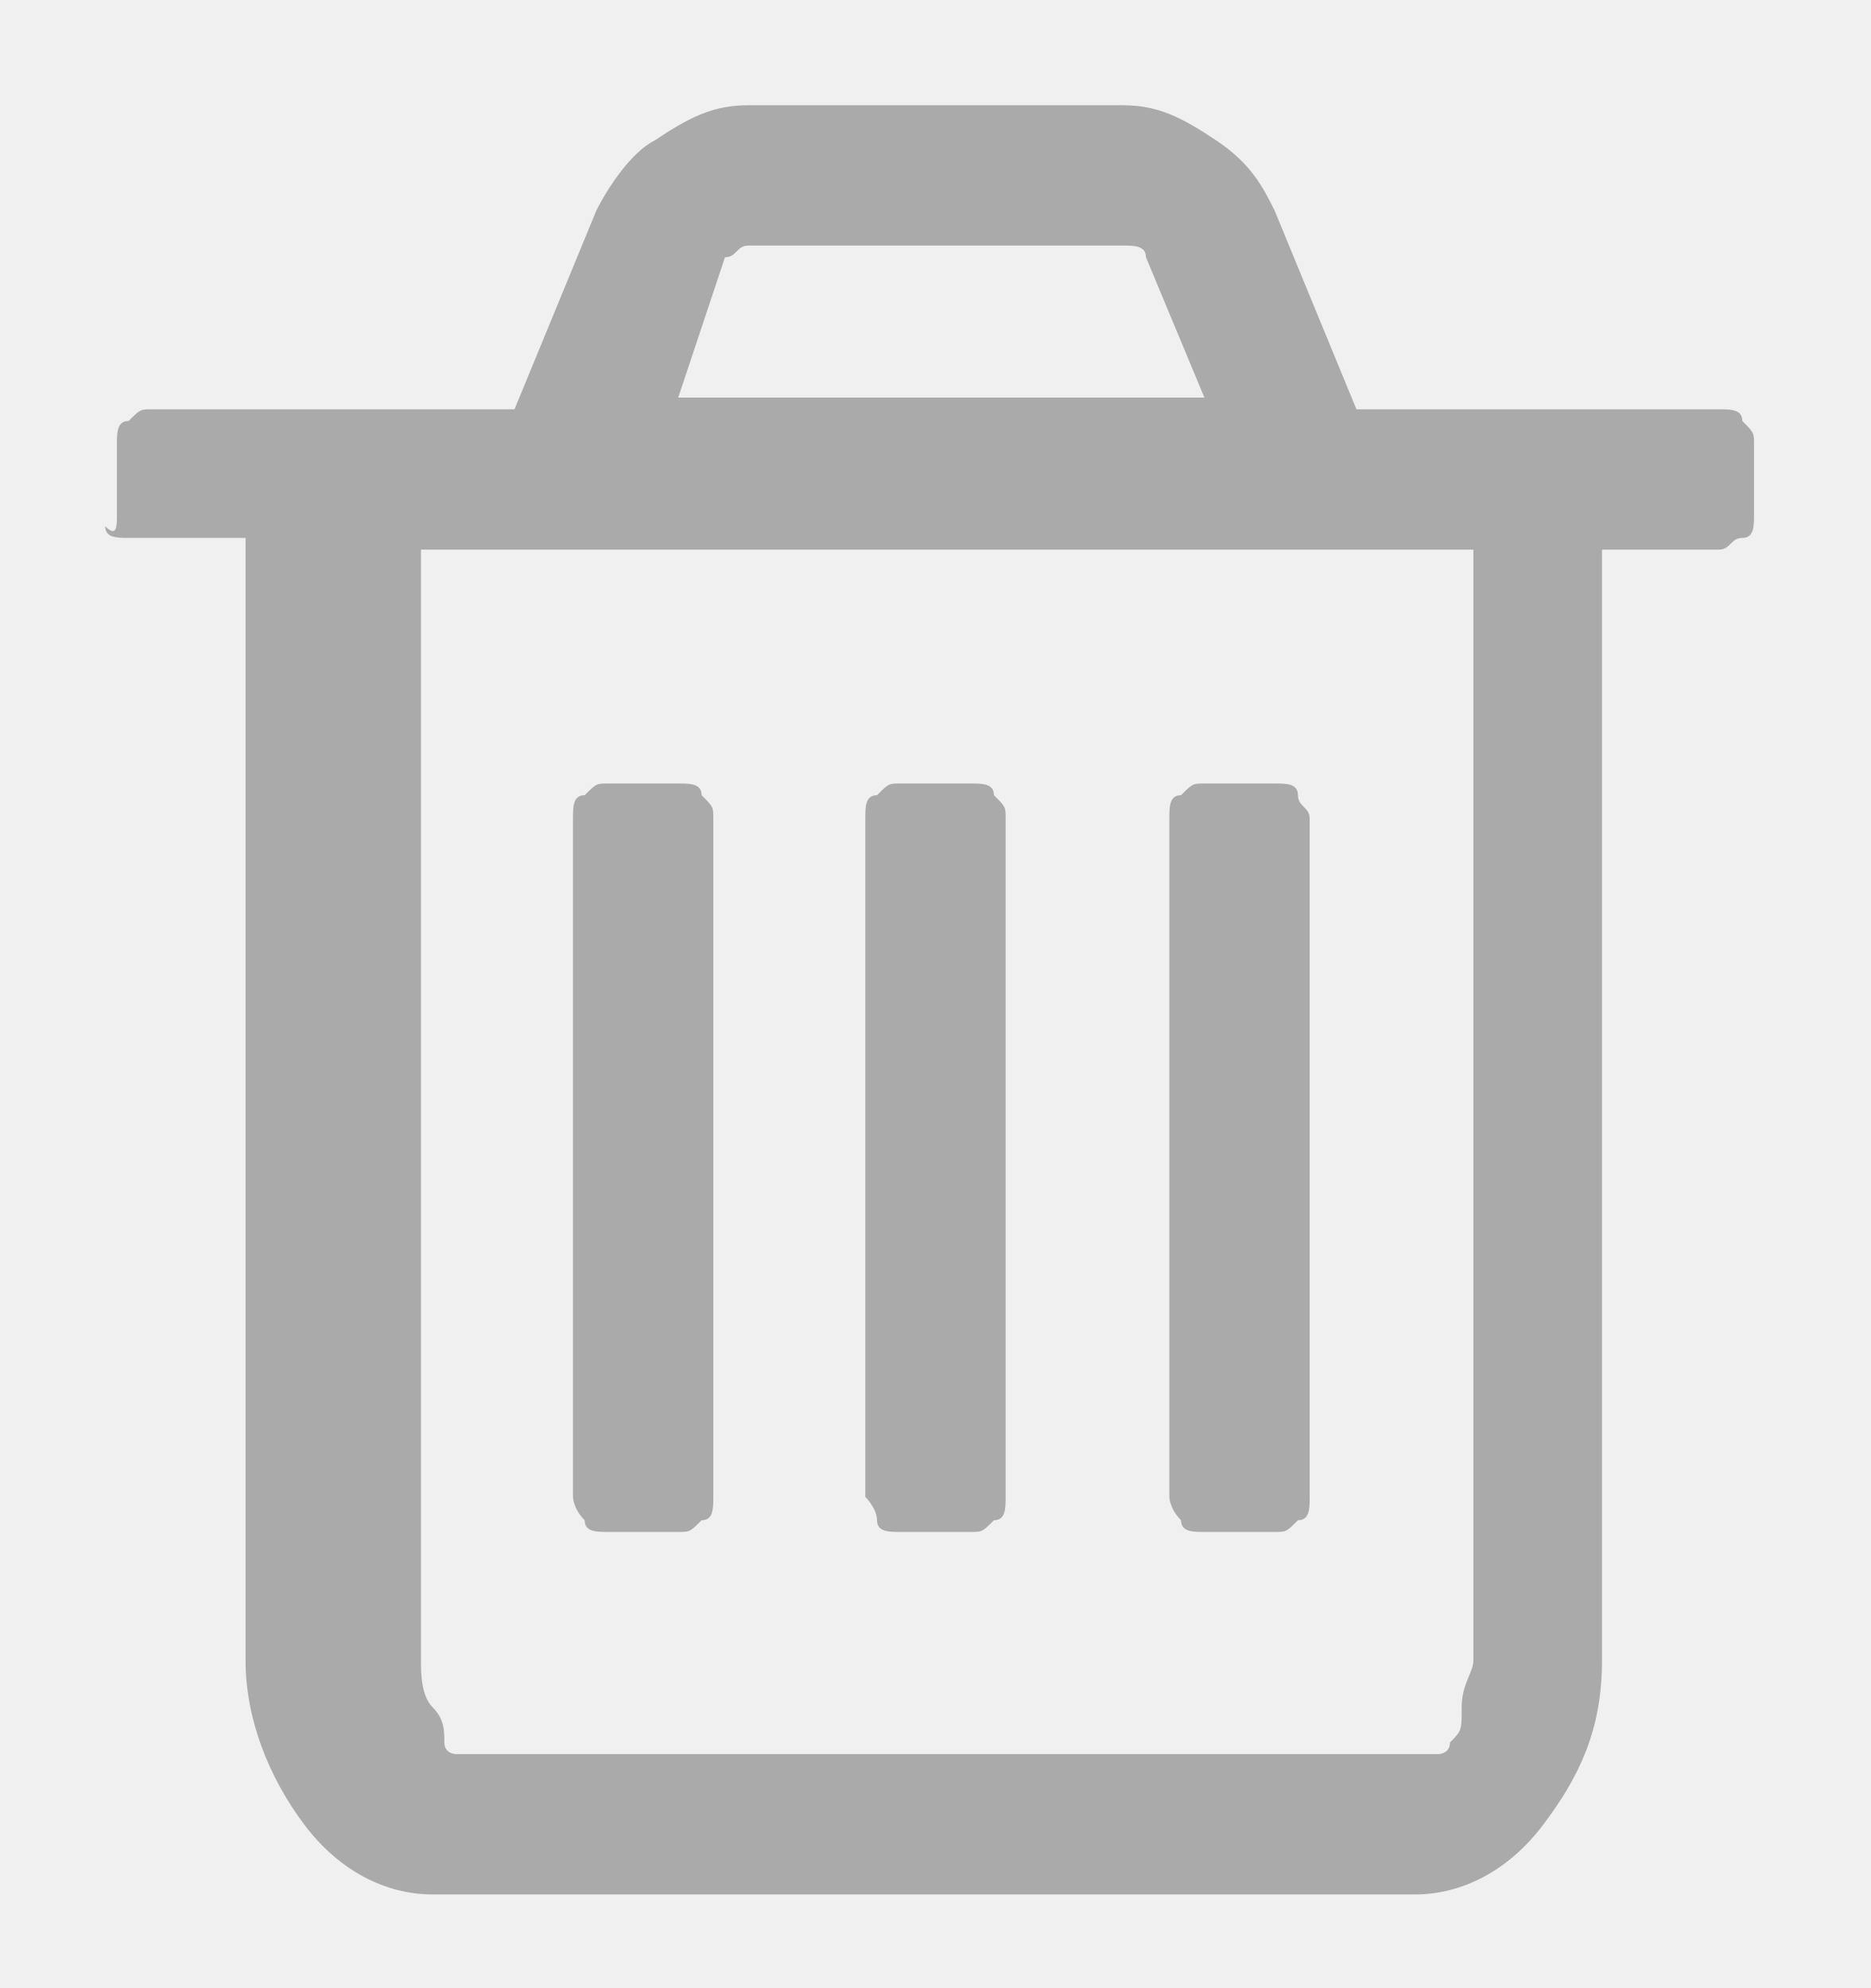
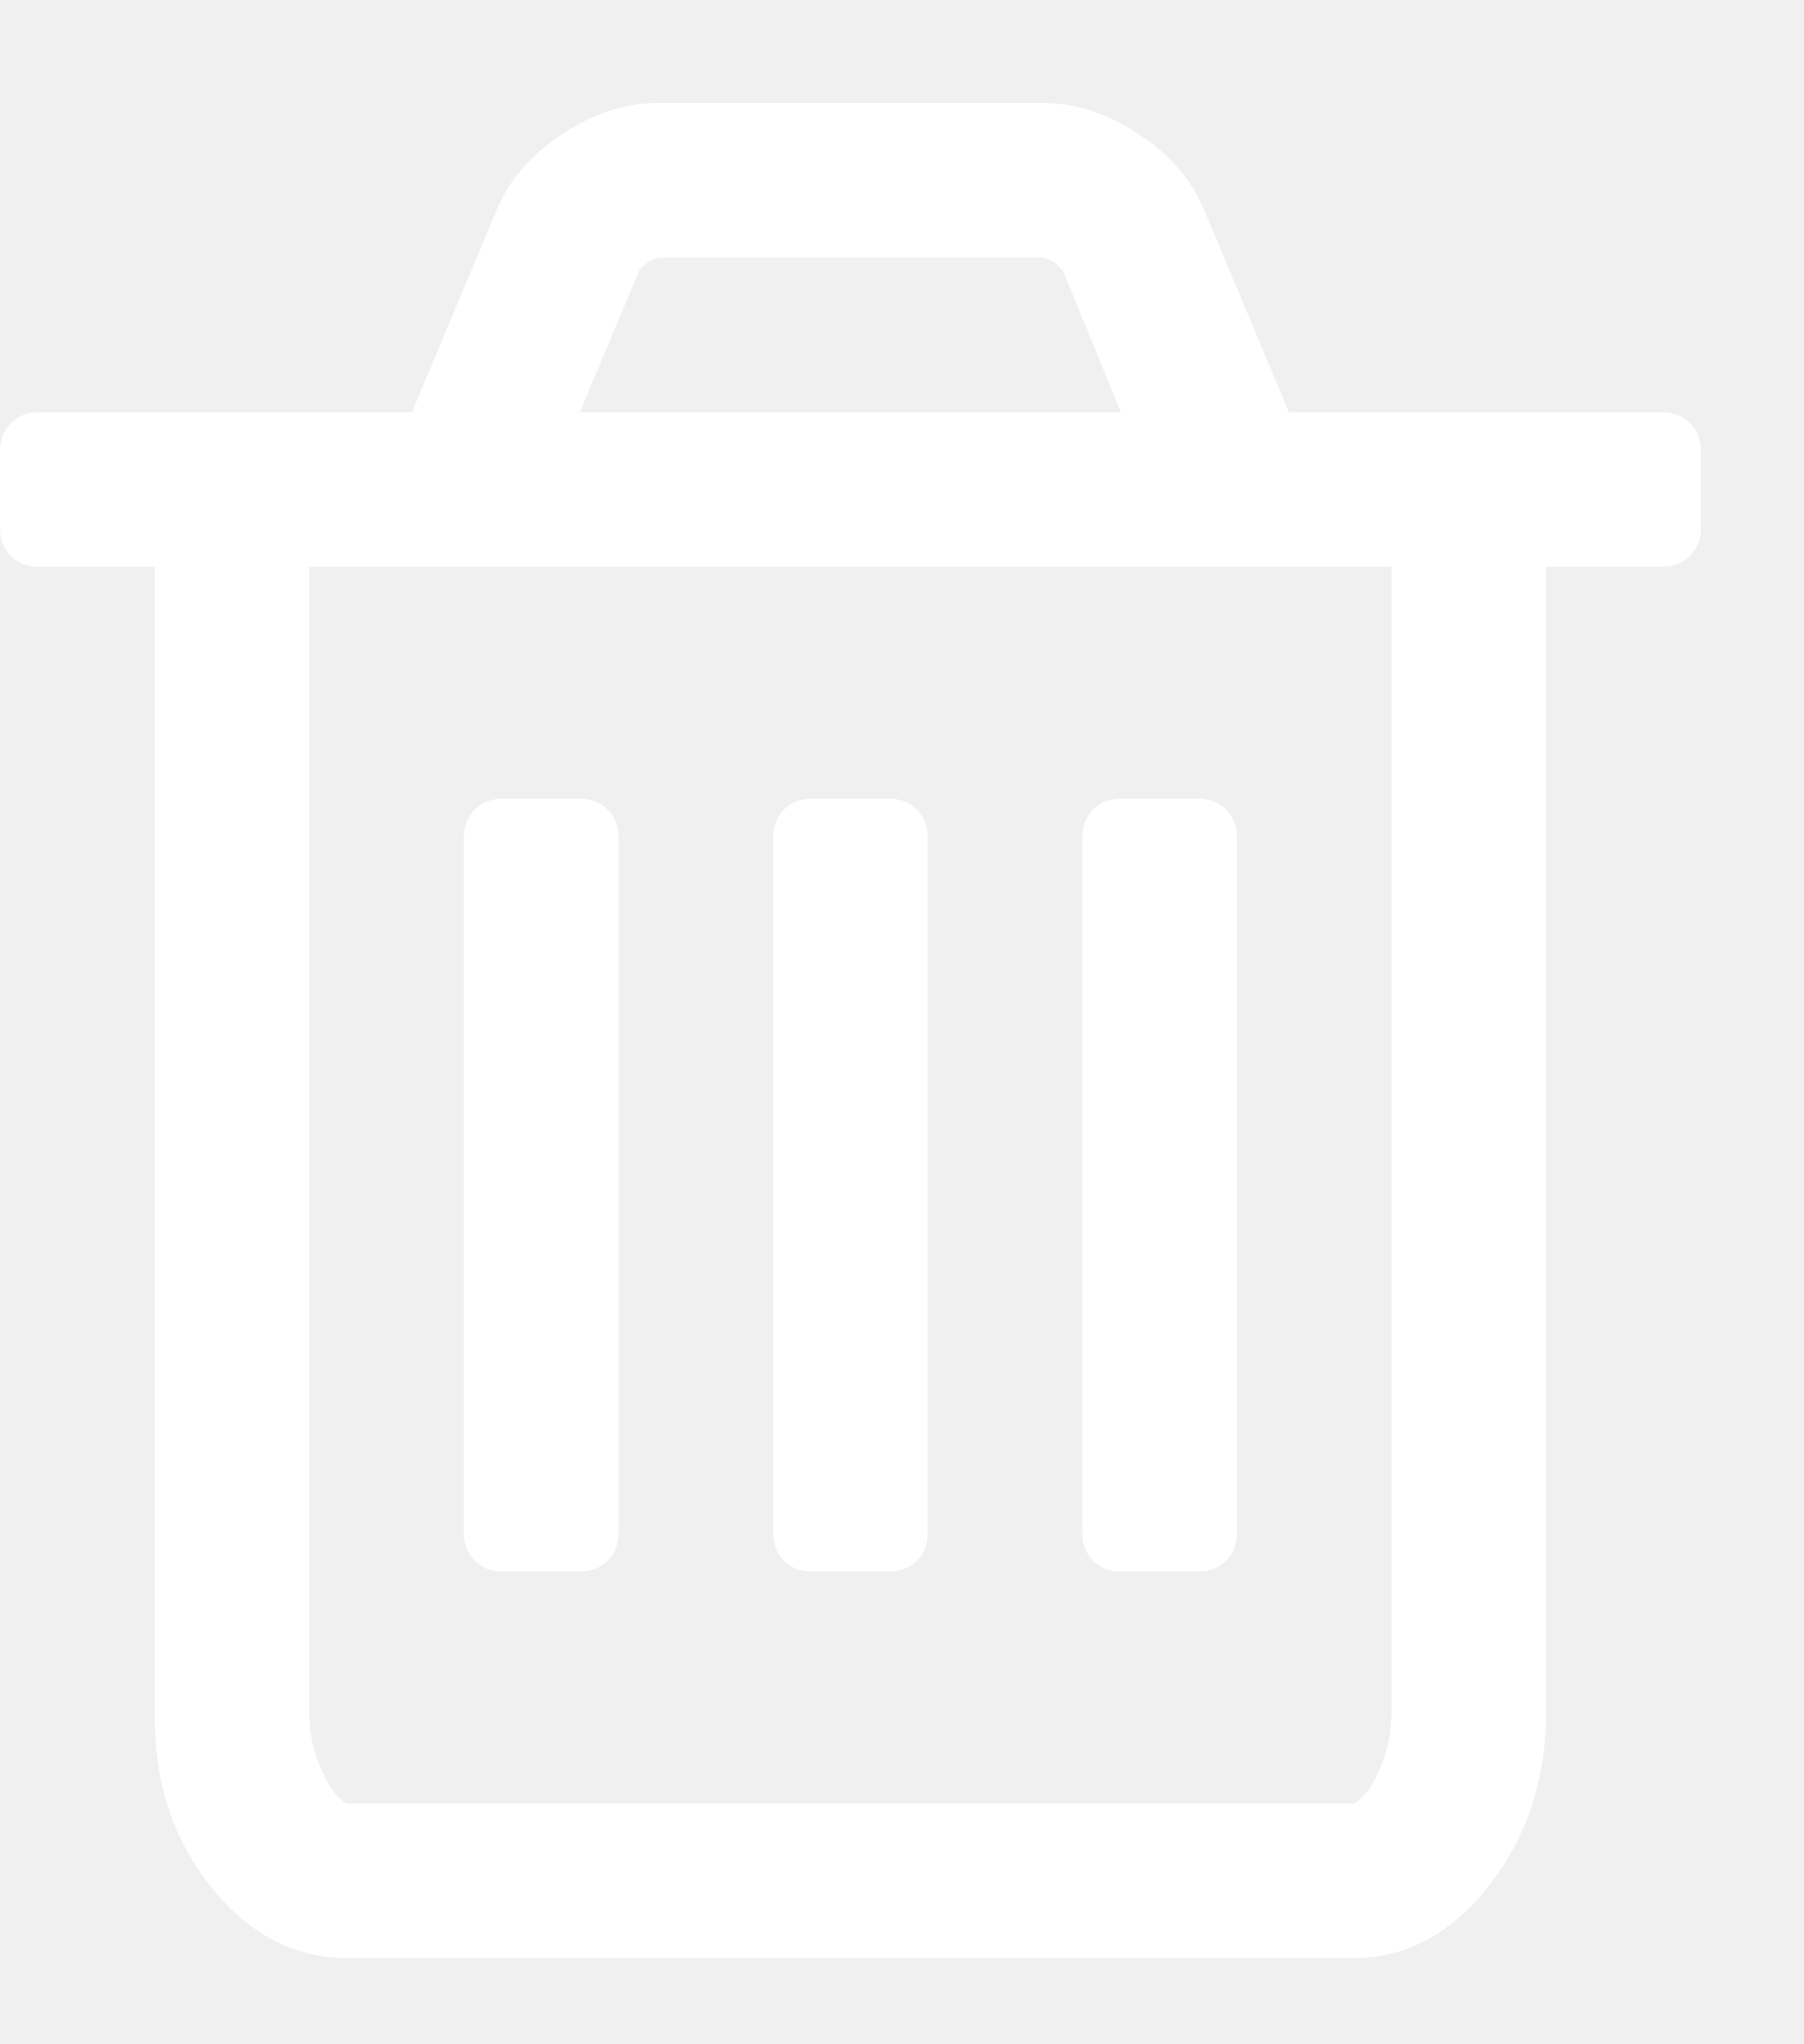
- <svg xmlns="http://www.w3.org/2000/svg" version="1.1" id="Layer_1" x="0px" y="0px" viewBox="-297 388 16 17" enable-background="new -297 388 16 17" xml:space="preserve">
-   <g id="Page-1">
-     <g id="bg-03-species" transform="translate(-940, -412)">
-       <g id="Group" transform="translate(300, 100)">
-         <g enable-background="new    ">
-           <path fill="#AAAAAA" d="M344,704.4v-0.6c0-0.1,0-0.2,0.1-0.2c0.1-0.1,0.1-0.1,0.2-0.1h3.1l0.7-1.7c0.1-0.2,0.3-0.5,0.5-0.6      c0.3-0.2,0.5-0.3,0.8-0.3h3.2c0.3,0,0.5,0.1,0.8,0.3c0.3,0.2,0.4,0.4,0.5,0.6l0.7,1.7h3.1c0.1,0,0.2,0,0.2,0.1      c0.1,0.1,0.1,0.1,0.1,0.2v0.6c0,0.1,0,0.2-0.1,0.2s-0.1,0.1-0.2,0.1h-1v9.5c0,0.6-0.2,1-0.5,1.4s-0.7,0.6-1.1,0.6h-8.4      c-0.4,0-0.8-0.2-1.1-0.6c-0.3-0.4-0.5-0.9-0.5-1.4v-9.6h-1c-0.1,0-0.2,0-0.2-0.1C344,704.6,344,704.5,344,704.4z M346.6,714.2      c0,0.1,0,0.3,0.1,0.4s0.1,0.2,0.1,0.3c0,0.1,0.1,0.1,0.1,0.1h8.4c0,0,0.1,0,0.1-0.1c0.1-0.1,0.1-0.1,0.1-0.3s0.1-0.3,0.1-0.4      v-9.5h-9V714.2z M347.9,712.8V707c0-0.1,0-0.2,0.1-0.2c0.1-0.1,0.1-0.1,0.2-0.1h0.6c0.1,0,0.2,0,0.2,0.1      c0.1,0.1,0.1,0.1,0.1,0.2v5.8c0,0.1,0,0.2-0.1,0.2c-0.1,0.1-0.1,0.1-0.2,0.1h-0.6c-0.1,0-0.2,0-0.2-0.1      C347.9,712.9,347.9,712.8,347.9,712.8z M348.8,703.4h4.5l-0.5-1.2c0-0.1-0.1-0.1-0.2-0.1h-3.2c-0.1,0-0.1,0.1-0.2,0.1      L348.8,703.4z M350.4,712.8V707c0-0.1,0-0.2,0.1-0.2c0.1-0.1,0.1-0.1,0.2-0.1h0.6c0.1,0,0.2,0,0.2,0.1c0.1,0.1,0.1,0.1,0.1,0.2      v5.8c0,0.1,0,0.2-0.1,0.2c-0.1,0.1-0.1,0.1-0.2,0.1h-0.6c-0.1,0-0.2,0-0.2-0.1C350.5,712.9,350.4,712.8,350.4,712.8z M353,712.8      V707c0-0.1,0-0.2,0.1-0.2c0.1-0.1,0.1-0.1,0.2-0.1h0.6c0.1,0,0.2,0,0.2,0.1s0.1,0.1,0.1,0.2v5.8c0,0.1,0,0.2-0.1,0.2      c-0.1,0.1-0.1,0.1-0.2,0.1h-0.6c-0.1,0-0.2,0-0.2-0.1C353,712.9,353,712.8,353,712.8z" />
-         </g>
+ <svg xmlns="http://www.w3.org/2000/svg" width="15px" height="17px" viewBox="0 0 15 17" version="1.1">
+   <defs />
+   <g id="Page-1" stroke="none" stroke-width="1" fill="none" fill-rule="evenodd">
+     <g id="bg-04a-edit" transform="translate(-941, -432)" fill="#FFFFFF">
+       <g id="Group" transform="translate(528, 418)">
+         <path d="M413,18.393 L413,17.75 C413,17.656 413.03,17.579 413.09,17.519 C413.151,17.459 413.228,17.429 413.321,17.429 L416.425,17.429 L417.128,15.751 C417.229,15.503 417.41,15.292 417.671,15.118 C417.932,14.944 418.196,14.857 418.464,14.857 L421.679,14.857 C421.946,14.857 422.211,14.944 422.472,15.118 C422.733,15.292 422.914,15.503 423.015,15.751 L423.718,17.429 L426.821,17.429 C426.915,17.429 426.992,17.459 427.052,17.519 C427.113,17.579 427.143,17.656 427.143,17.75 L427.143,18.393 C427.143,18.487 427.113,18.564 427.052,18.624 C426.992,18.684 426.915,18.714 426.821,18.714 L425.857,18.714 L425.857,28.237 C425.857,28.792 425.7,29.273 425.385,29.678 C425.07,30.083 424.692,30.286 424.25,30.286 L415.893,30.286 C415.451,30.286 415.073,30.09 414.758,29.698 C414.443,29.306 414.286,28.833 414.286,28.277 L414.286,18.714 L413.321,18.714 C413.228,18.714 413.151,18.684 413.09,18.624 C413.03,18.564 413,18.487 413,18.393 L413,18.393 Z M415.571,28.237 C415.571,28.384 415.595,28.52 415.642,28.643 C415.689,28.767 415.737,28.858 415.787,28.915 C415.838,28.972 415.873,29 415.893,29 L424.25,29 C424.27,29 424.305,28.972 424.355,28.915 C424.406,28.858 424.454,28.767 424.501,28.643 C424.548,28.52 424.571,28.384 424.571,28.237 L424.571,18.714 L415.571,18.714 L415.571,28.237 Z M416.857,26.75 L416.857,20.964 C416.857,20.871 416.887,20.794 416.948,20.733 C417.008,20.673 417.085,20.643 417.179,20.643 L417.821,20.643 C417.915,20.643 417.992,20.673 418.052,20.733 C418.113,20.794 418.143,20.871 418.143,20.964 L418.143,26.75 C418.143,26.844 418.113,26.921 418.052,26.981 C417.992,27.041 417.915,27.071 417.821,27.071 L417.179,27.071 C417.085,27.071 417.008,27.041 416.948,26.981 C416.887,26.921 416.857,26.844 416.857,26.75 L416.857,26.75 Z M417.821,17.429 L422.321,17.429 L421.839,16.253 C421.792,16.193 421.735,16.156 421.669,16.143 L418.484,16.143 C418.417,16.156 418.36,16.193 418.314,16.253 L417.821,17.429 Z M419.429,26.75 L419.429,20.964 C419.429,20.871 419.459,20.794 419.519,20.733 C419.579,20.673 419.656,20.643 419.75,20.643 L420.393,20.643 C420.487,20.643 420.564,20.673 420.624,20.733 C420.684,20.794 420.714,20.871 420.714,20.964 L420.714,26.75 C420.714,26.844 420.684,26.921 420.624,26.981 C420.564,27.041 420.487,27.071 420.393,27.071 L419.75,27.071 C419.656,27.071 419.579,27.041 419.519,26.981 C419.459,26.921 419.429,26.844 419.429,26.75 L419.429,26.75 Z M422,26.75 L422,20.964 C422,20.871 422.03,20.794 422.09,20.733 C422.151,20.673 422.228,20.643 422.321,20.643 L422.964,20.643 C423.058,20.643 423.135,20.673 423.195,20.733 C423.256,20.794 423.286,20.871 423.286,20.964 L423.286,26.75 C423.286,26.844 423.256,26.921 423.195,26.981 C423.135,27.041 423.058,27.071 422.964,27.071 L422.321,27.071 C422.228,27.071 422.151,27.041 422.09,26.981 C422.03,26.921 422,26.844 422,26.75 L422,26.75 Z" id="" />
      </g>
    </g>
  </g>
</svg>
